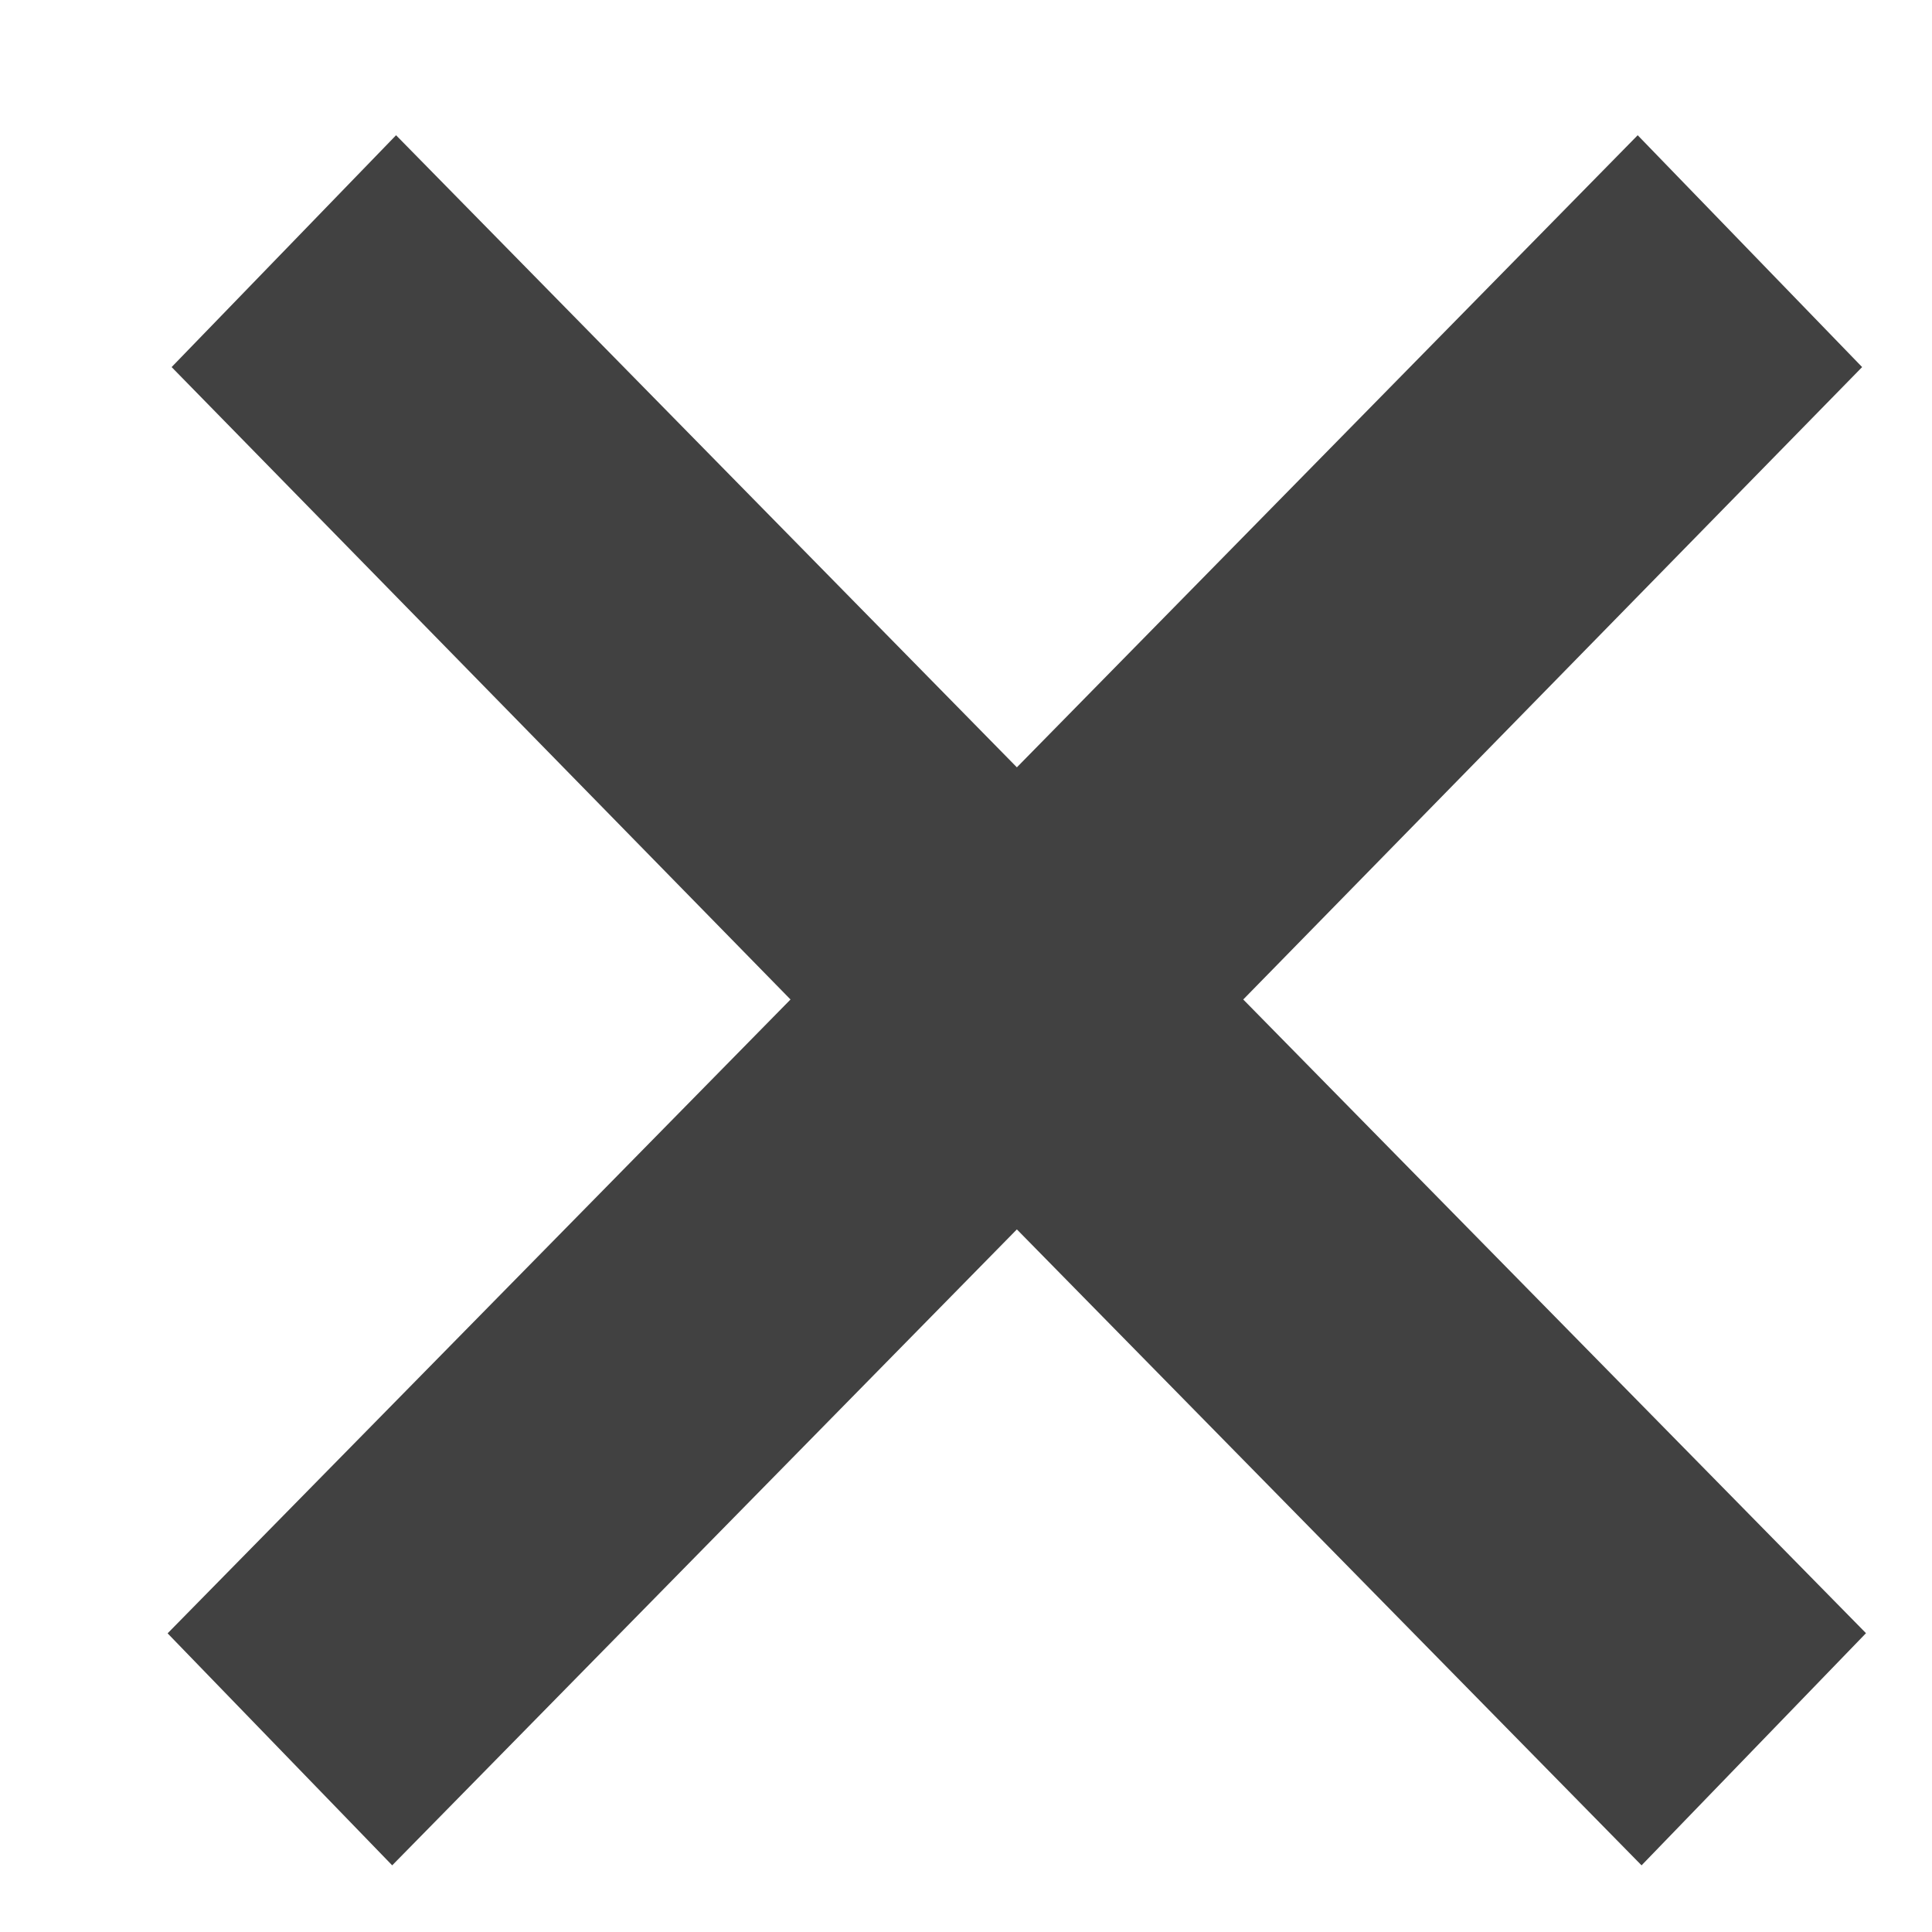
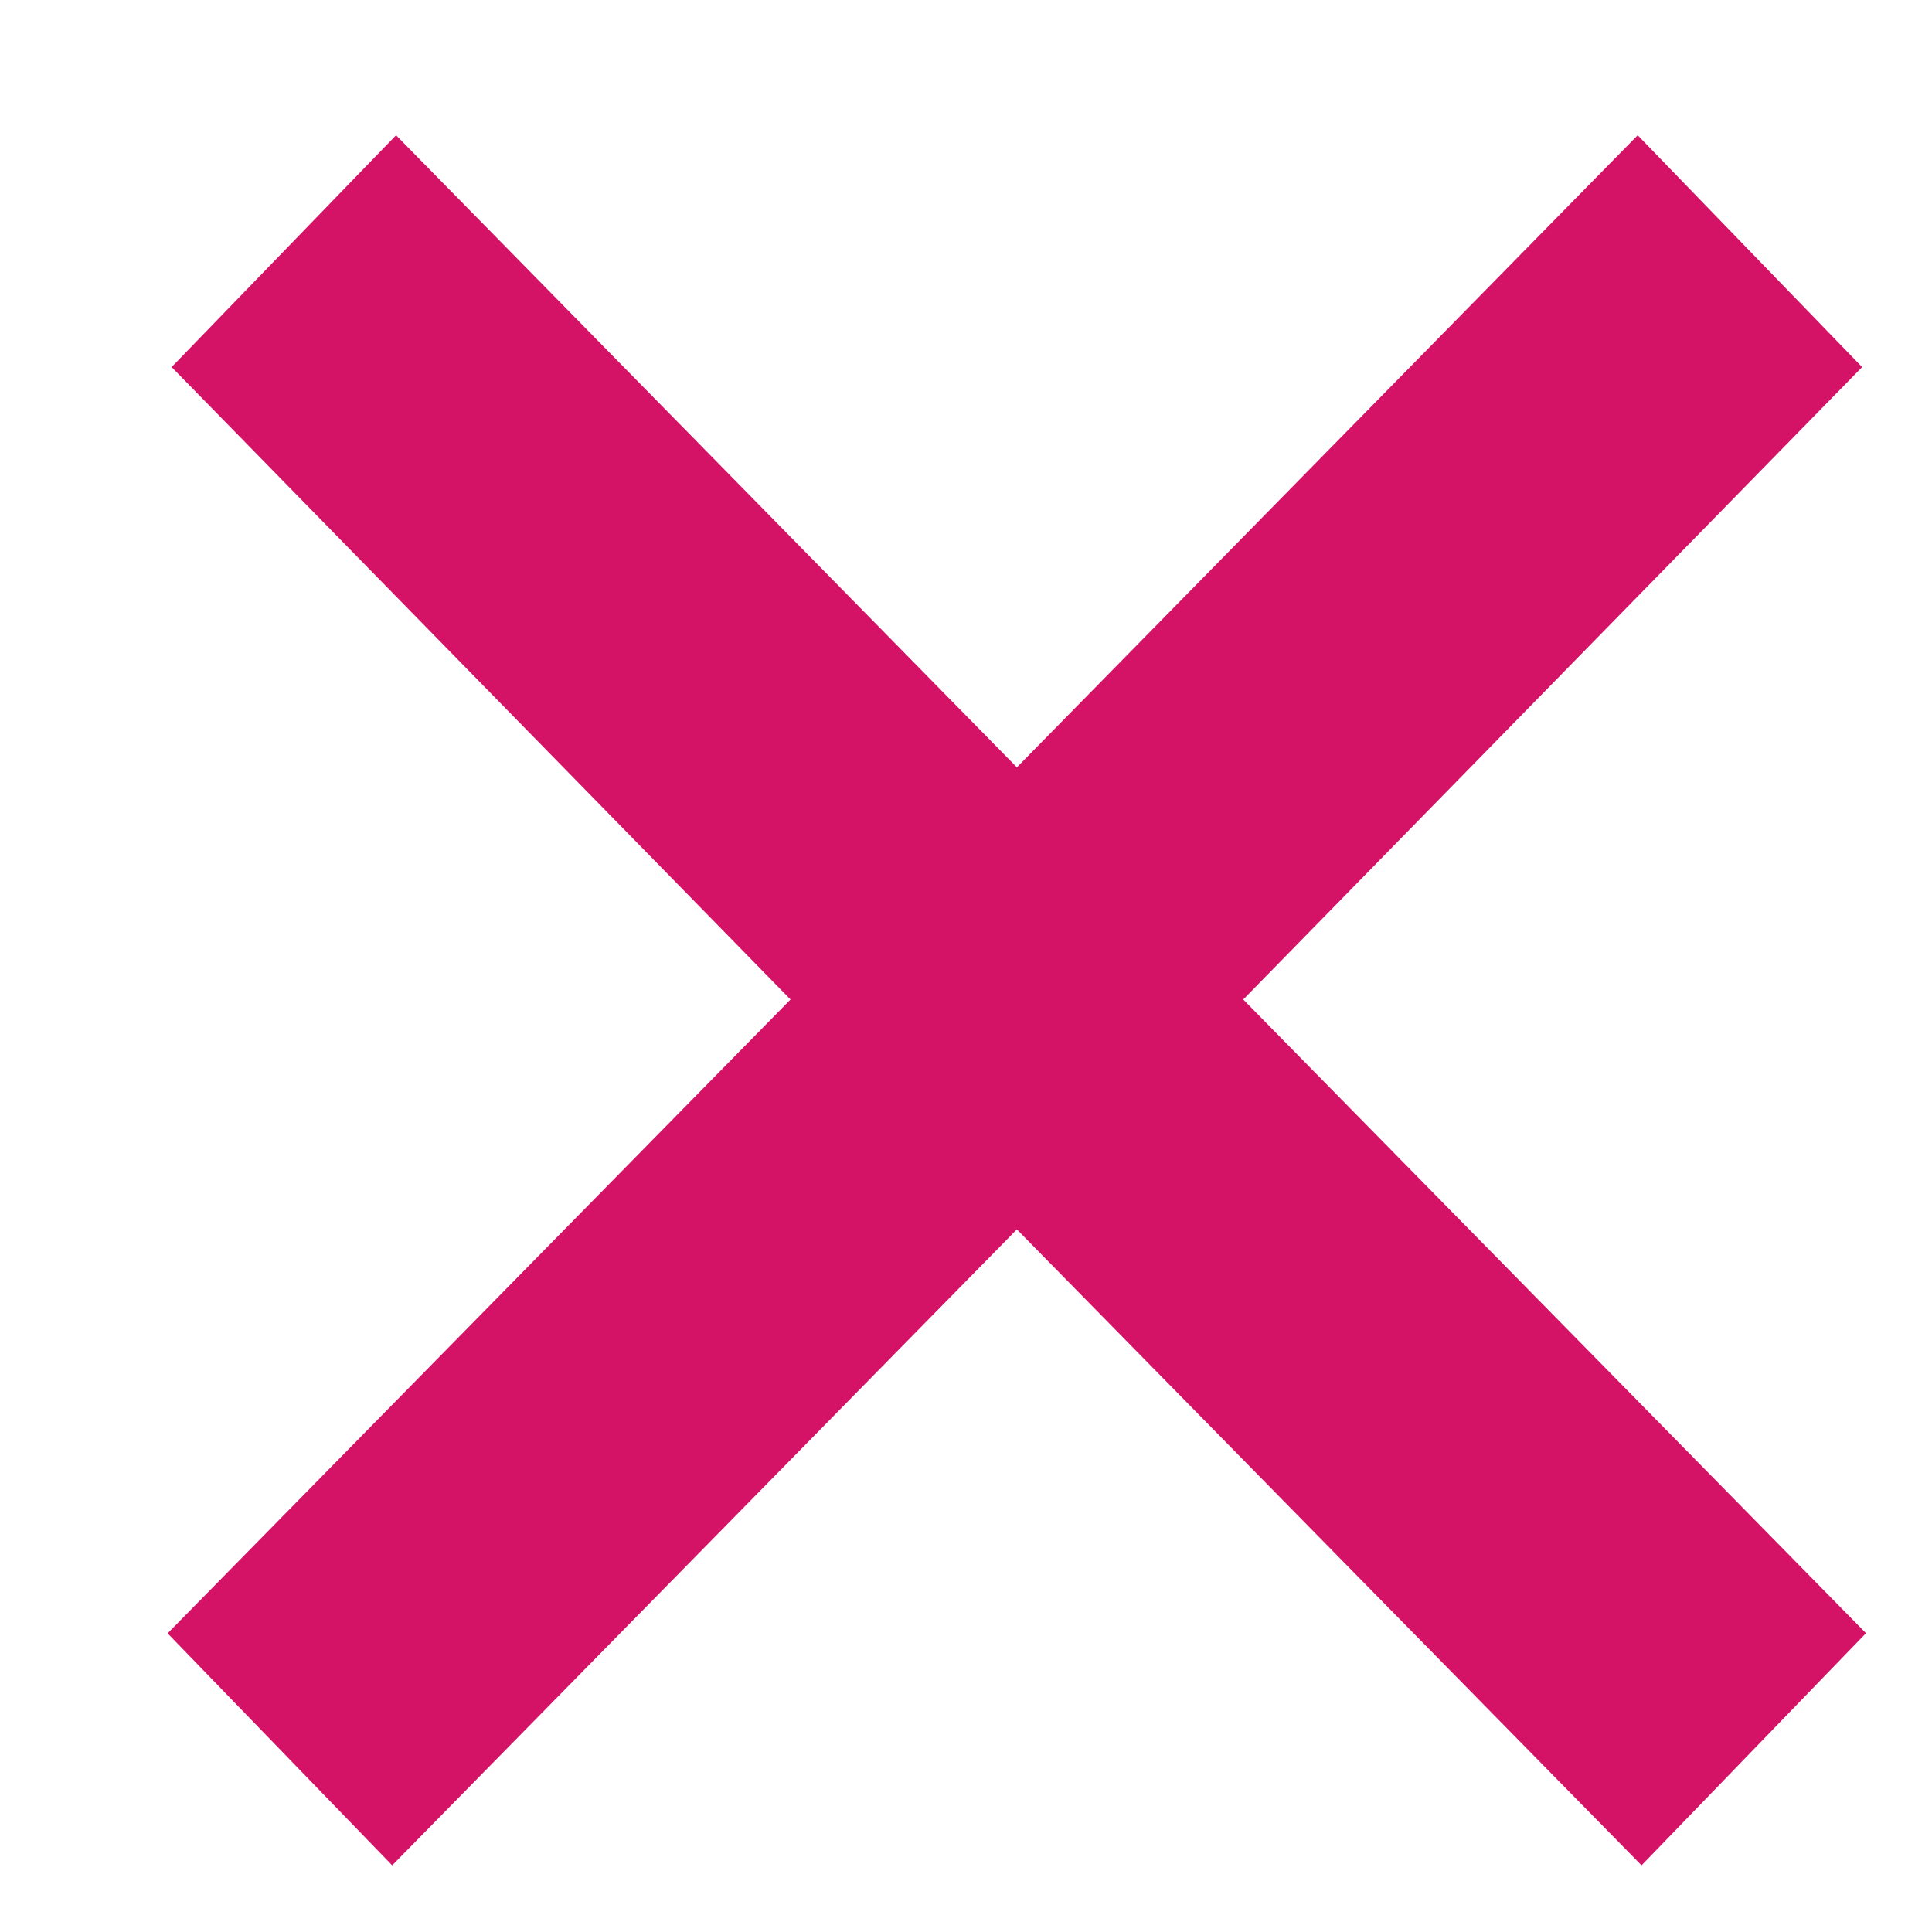
<svg xmlns="http://www.w3.org/2000/svg" width="6" height="6" fill="none">
-   <path d="M.521 5.072l1.934-1.968L.533 1.14 1.23.42l1.928 1.963L5.086.42l.697.72-1.922 1.964 1.934 1.968-.697.721-1.94-1.975-1.94 1.975-.697-.72z" fill="#414141" />
+   <path d="M.521 5.072l1.934-1.968L.533 1.14 1.23.42l1.928 1.963L5.086.42l.697.72-1.922 1.964 1.934 1.968-.697.721-1.94-1.975-1.94 1.975-.697-.72z" fill="#D41367" />
</svg>
